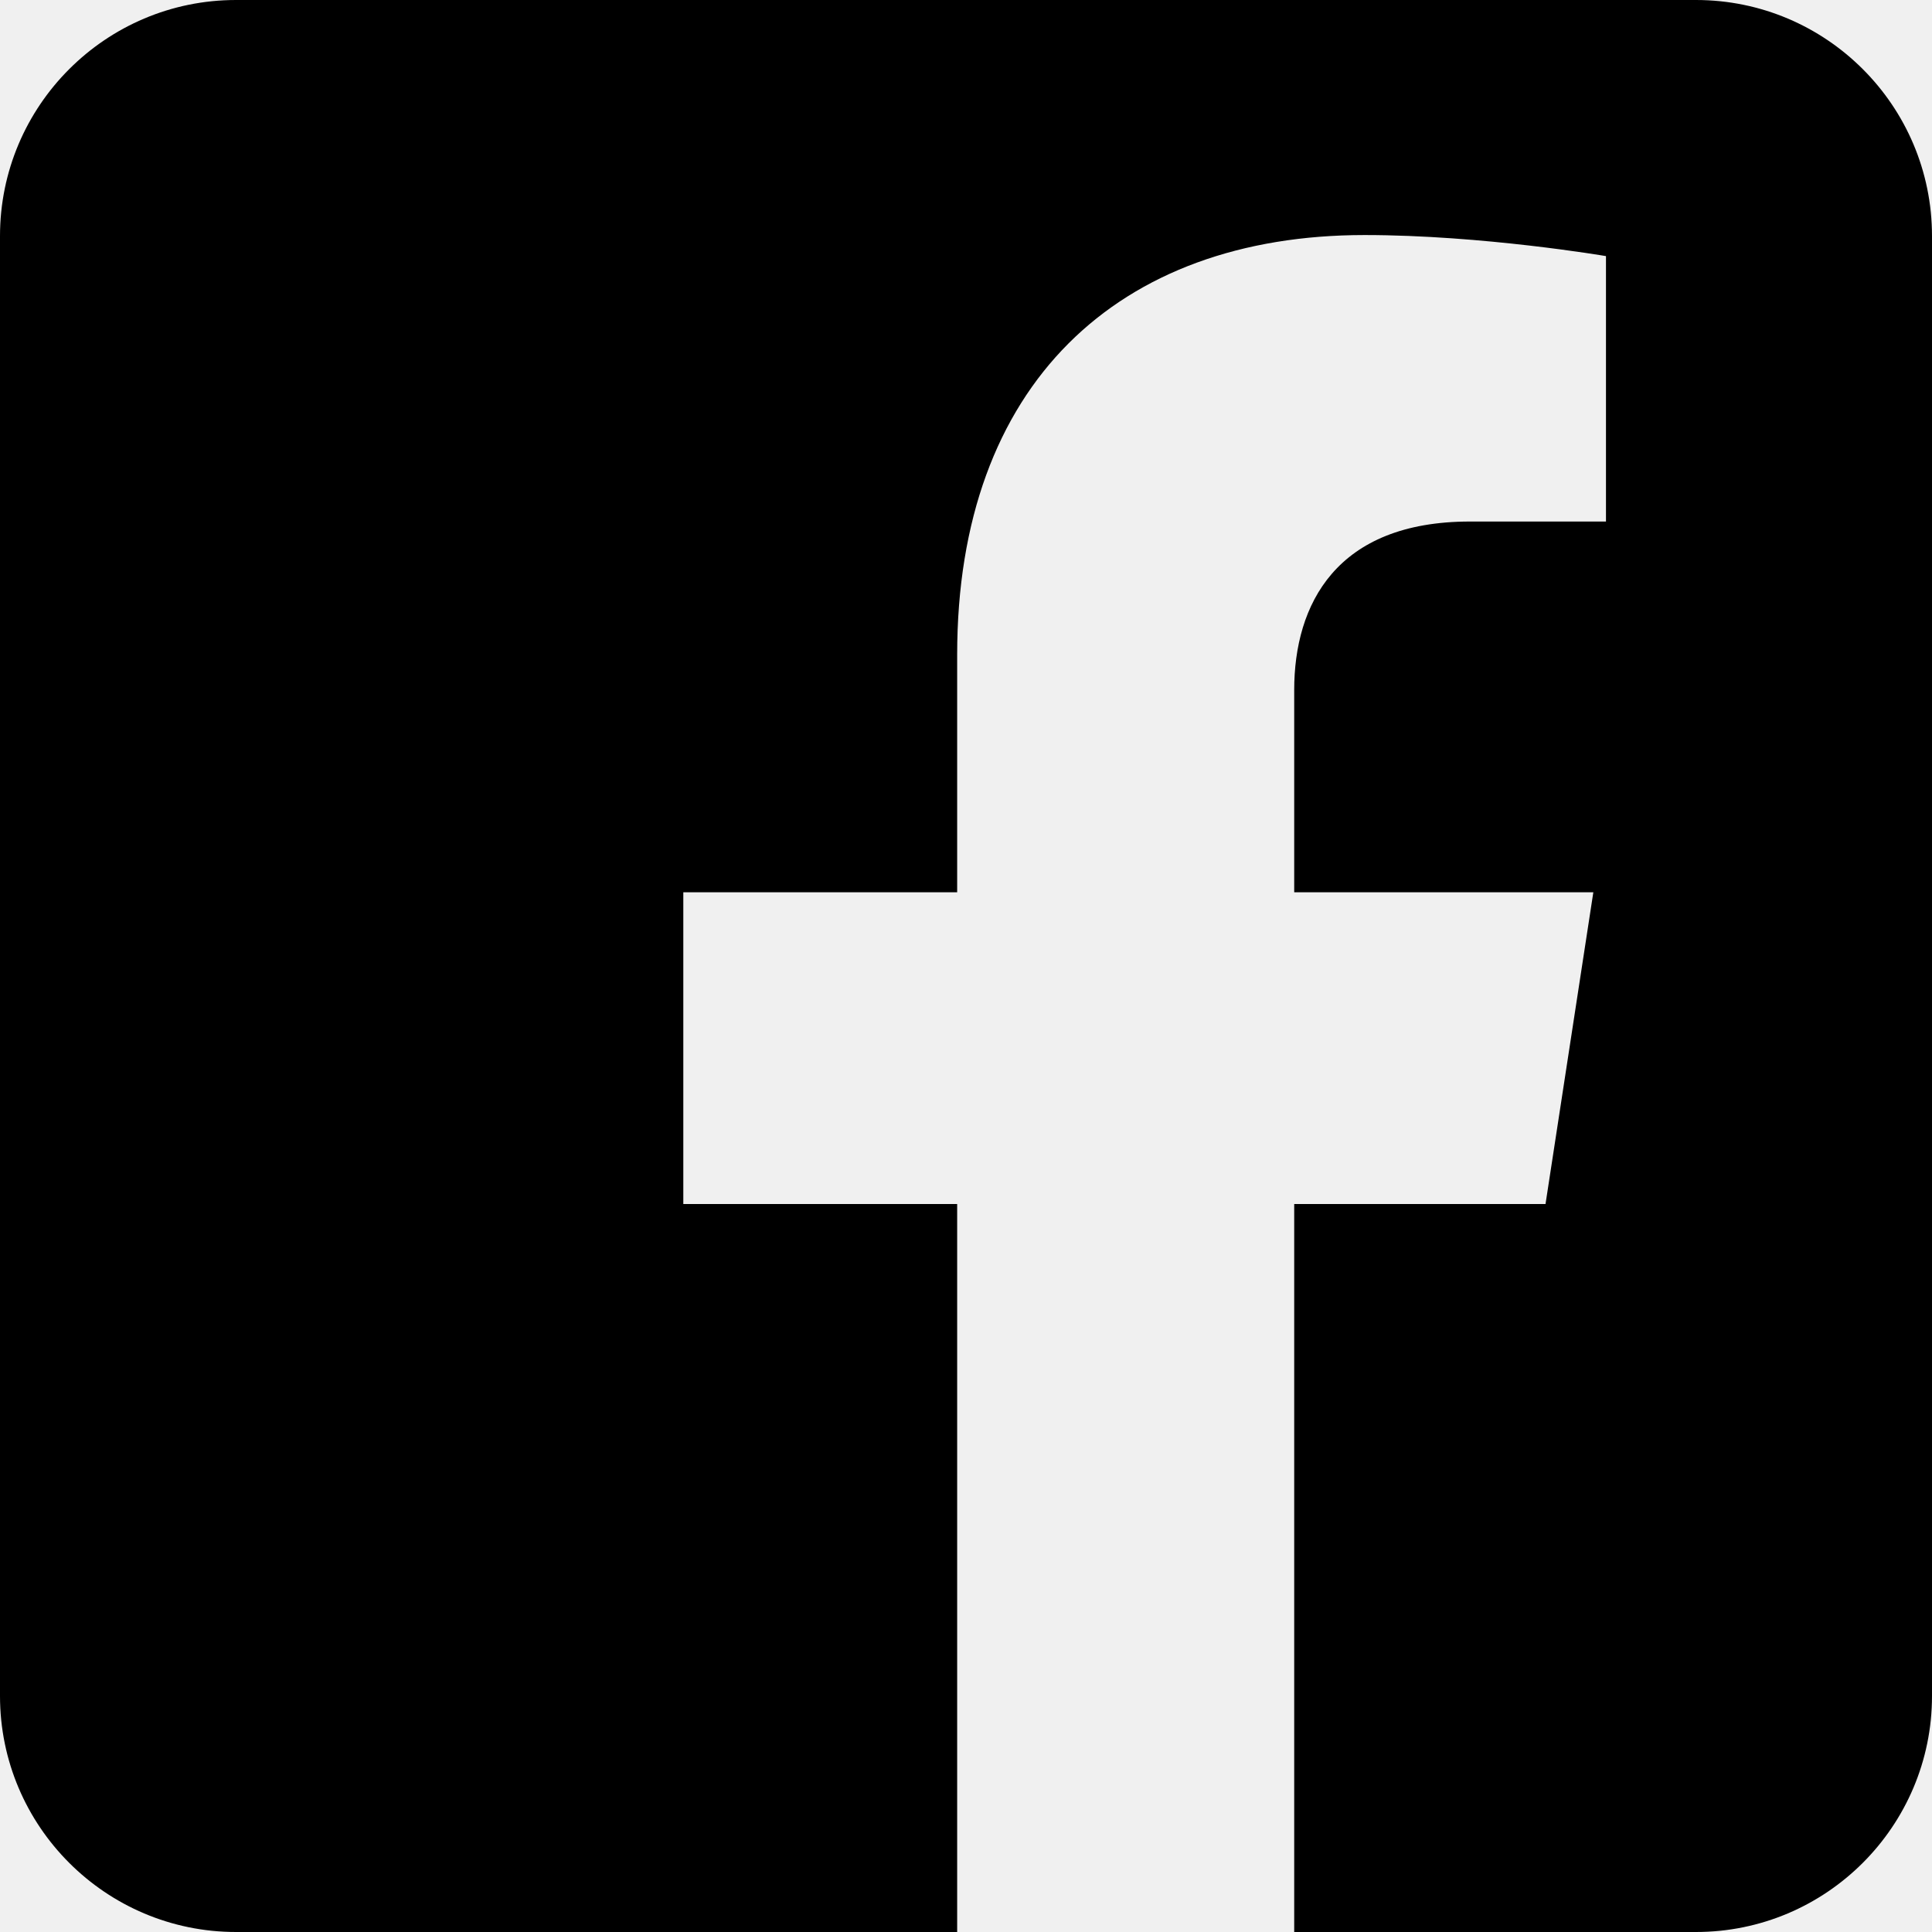
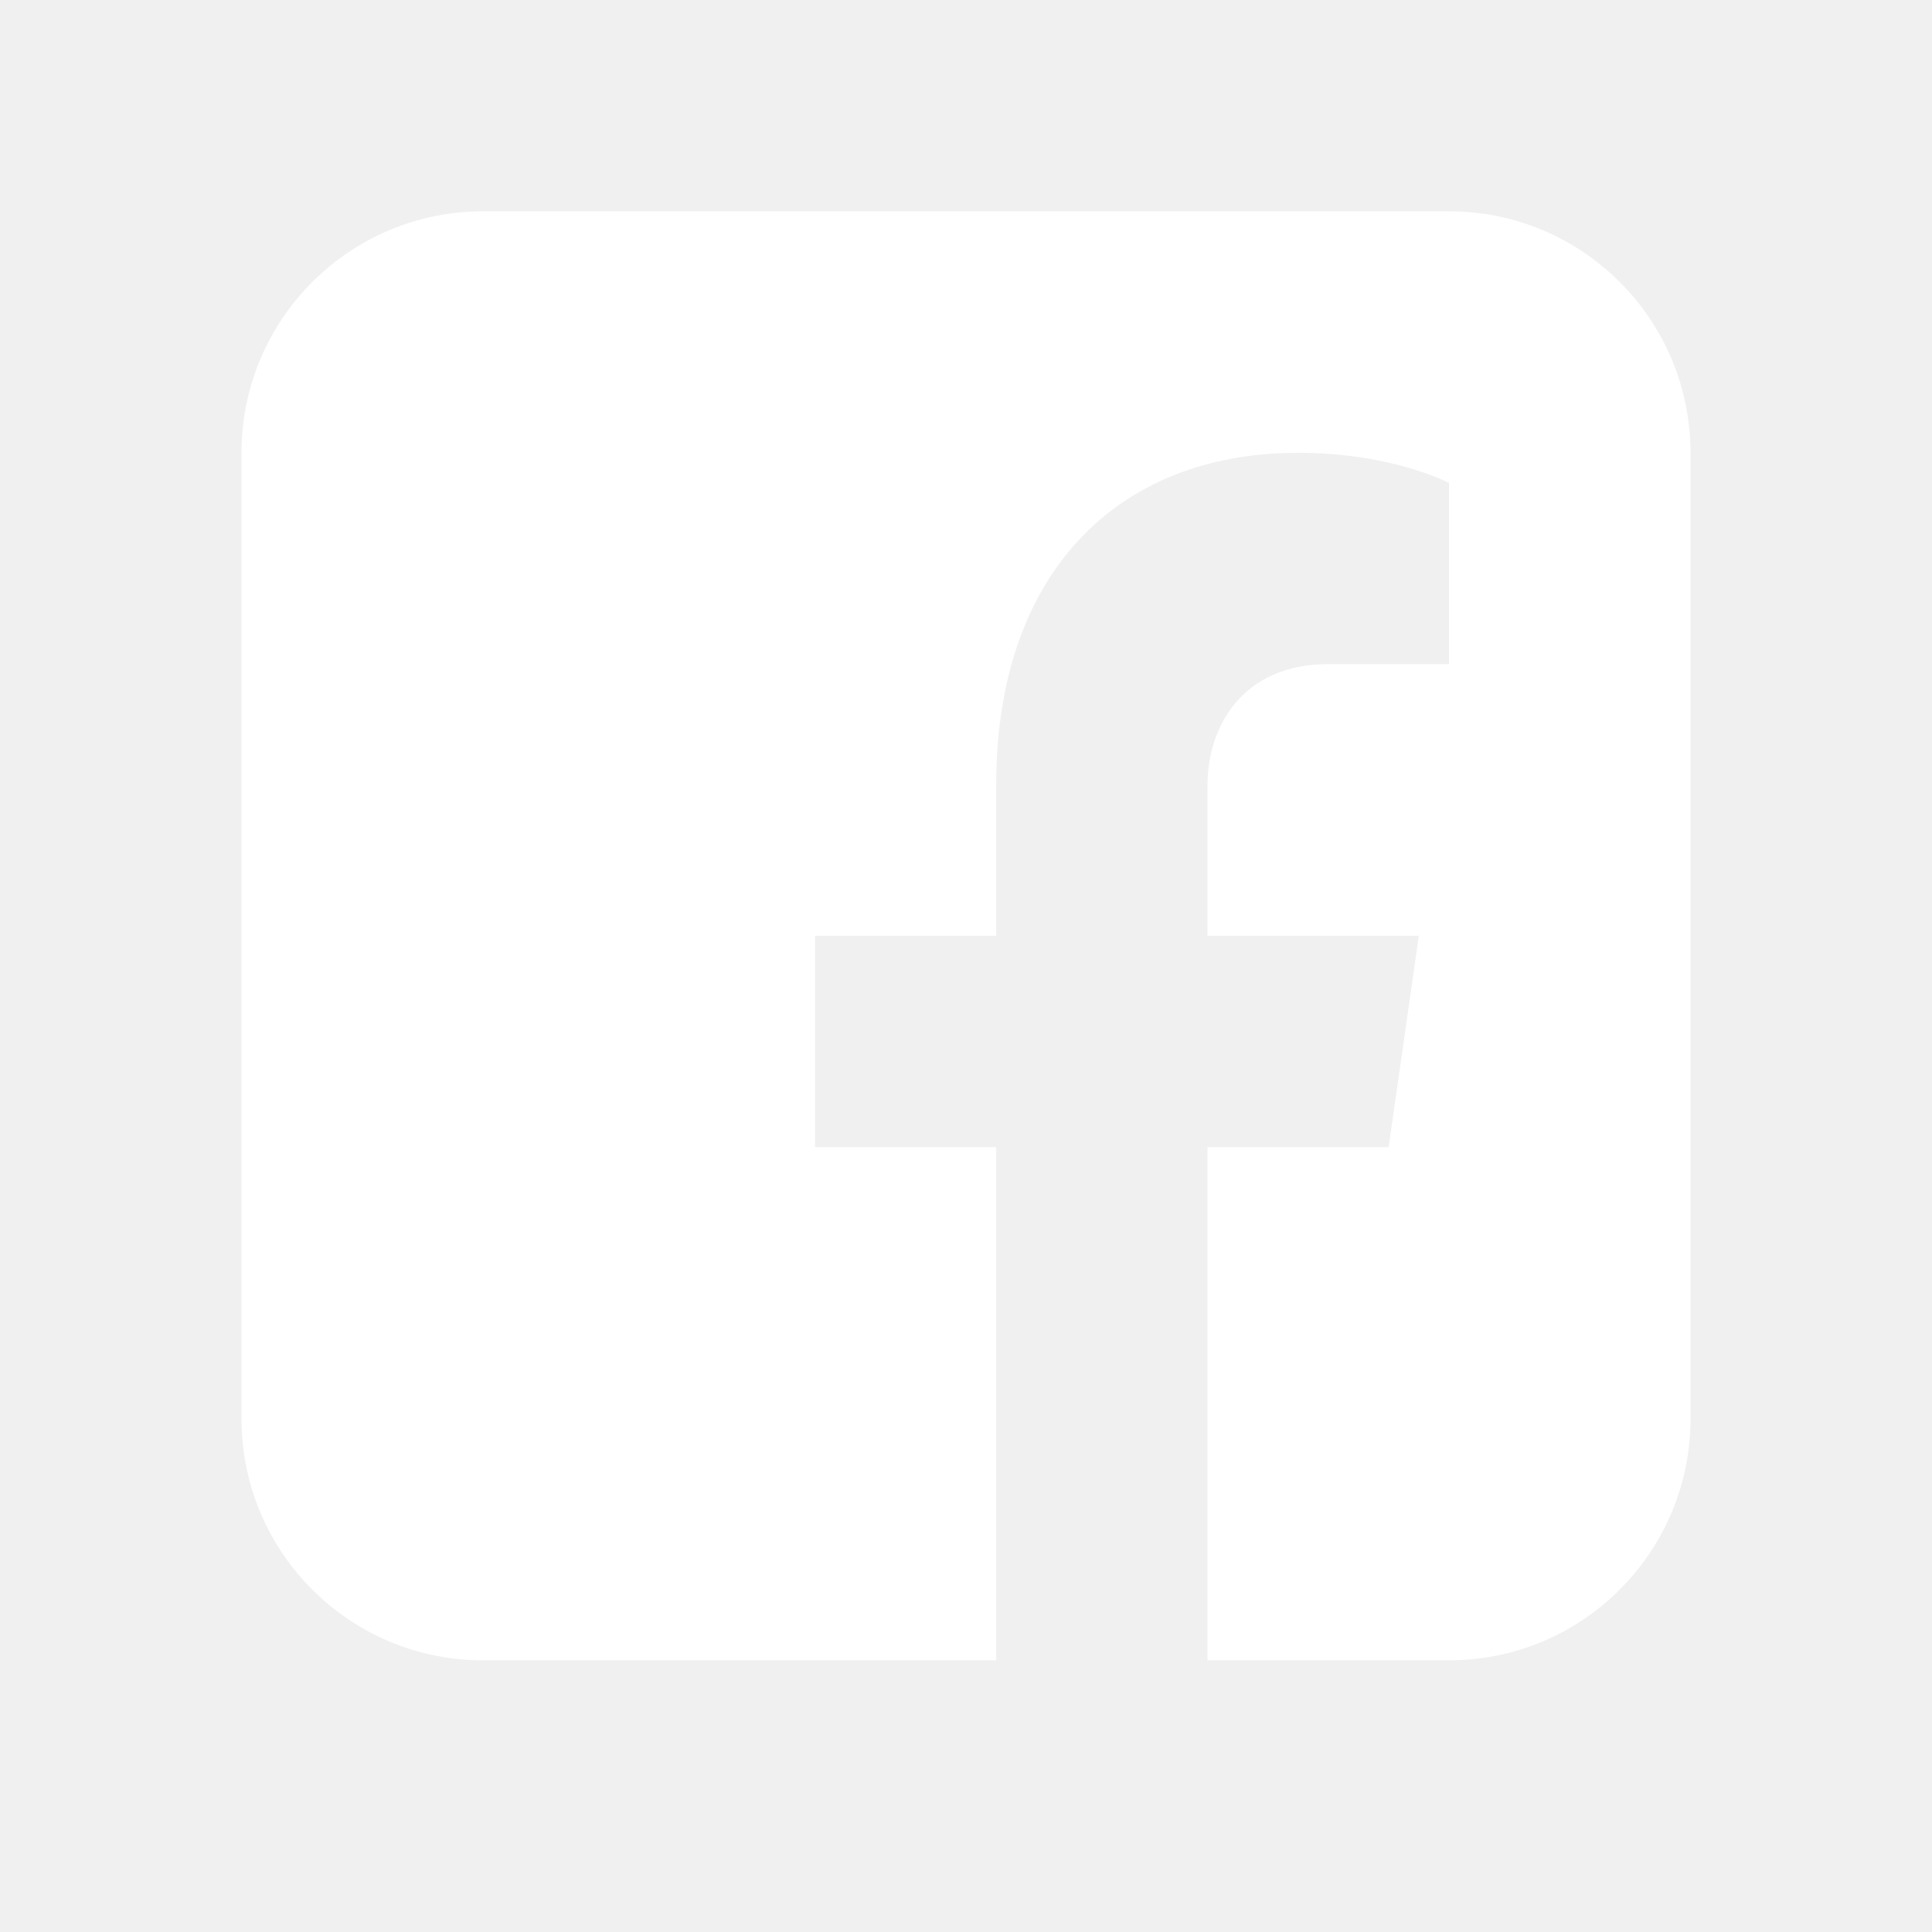
- <svg xmlns="http://www.w3.org/2000/svg" height="32" style="fill-rule:evenodd;clip-rule:evenodd;stroke-linejoin:round;stroke-miterlimit:2;" version="1.1" viewBox="0 0 512 512" width="32" xml:space="preserve">
-   <path d="M449.446,0c34.525,0 62.554,28.03 62.554,62.554l0,386.892c0,34.524 -28.03,62.554 -62.554,62.554l-106.468,0l0,-192.915l66.6,0l12.672,-82.621l-79.272,0l0,-53.617c0,-22.603 11.073,-44.636 46.58,-44.636l36.042,0l0,-70.34c0,0 -32.71,-5.582 -63.982,-5.582c-65.288,0 -107.96,39.569 -107.96,111.204l0,62.971l-72.573,0l0,82.621l72.573,0l0,192.915l-191.104,0c-34.524,0 -62.554,-28.03 -62.554,-62.554l0,-386.892c0,-34.524 28.029,-62.554 62.554,-62.554l386.892,0Z" />
+ <svg xmlns="http://www.w3.org/2000/svg" fill="#FFFFFF" viewBox="0 0 64 64" width="64px" height="64px">
+   <path d="M48,7H16c-4.418,0-8,3.582-8,8v32c0,4.418,3.582,8,8,8h17V38h-6v-7h6v-5c0-7,4-11,10-11c3.133,0,5,1,5,1v6h-4 c-2.86,0-4,2.093-4,4v5h7l-1,7h-6v17h8c4.418,0,8-3.582,8-8V15C56,10.582,52.418,7,48,7z" />
</svg>
